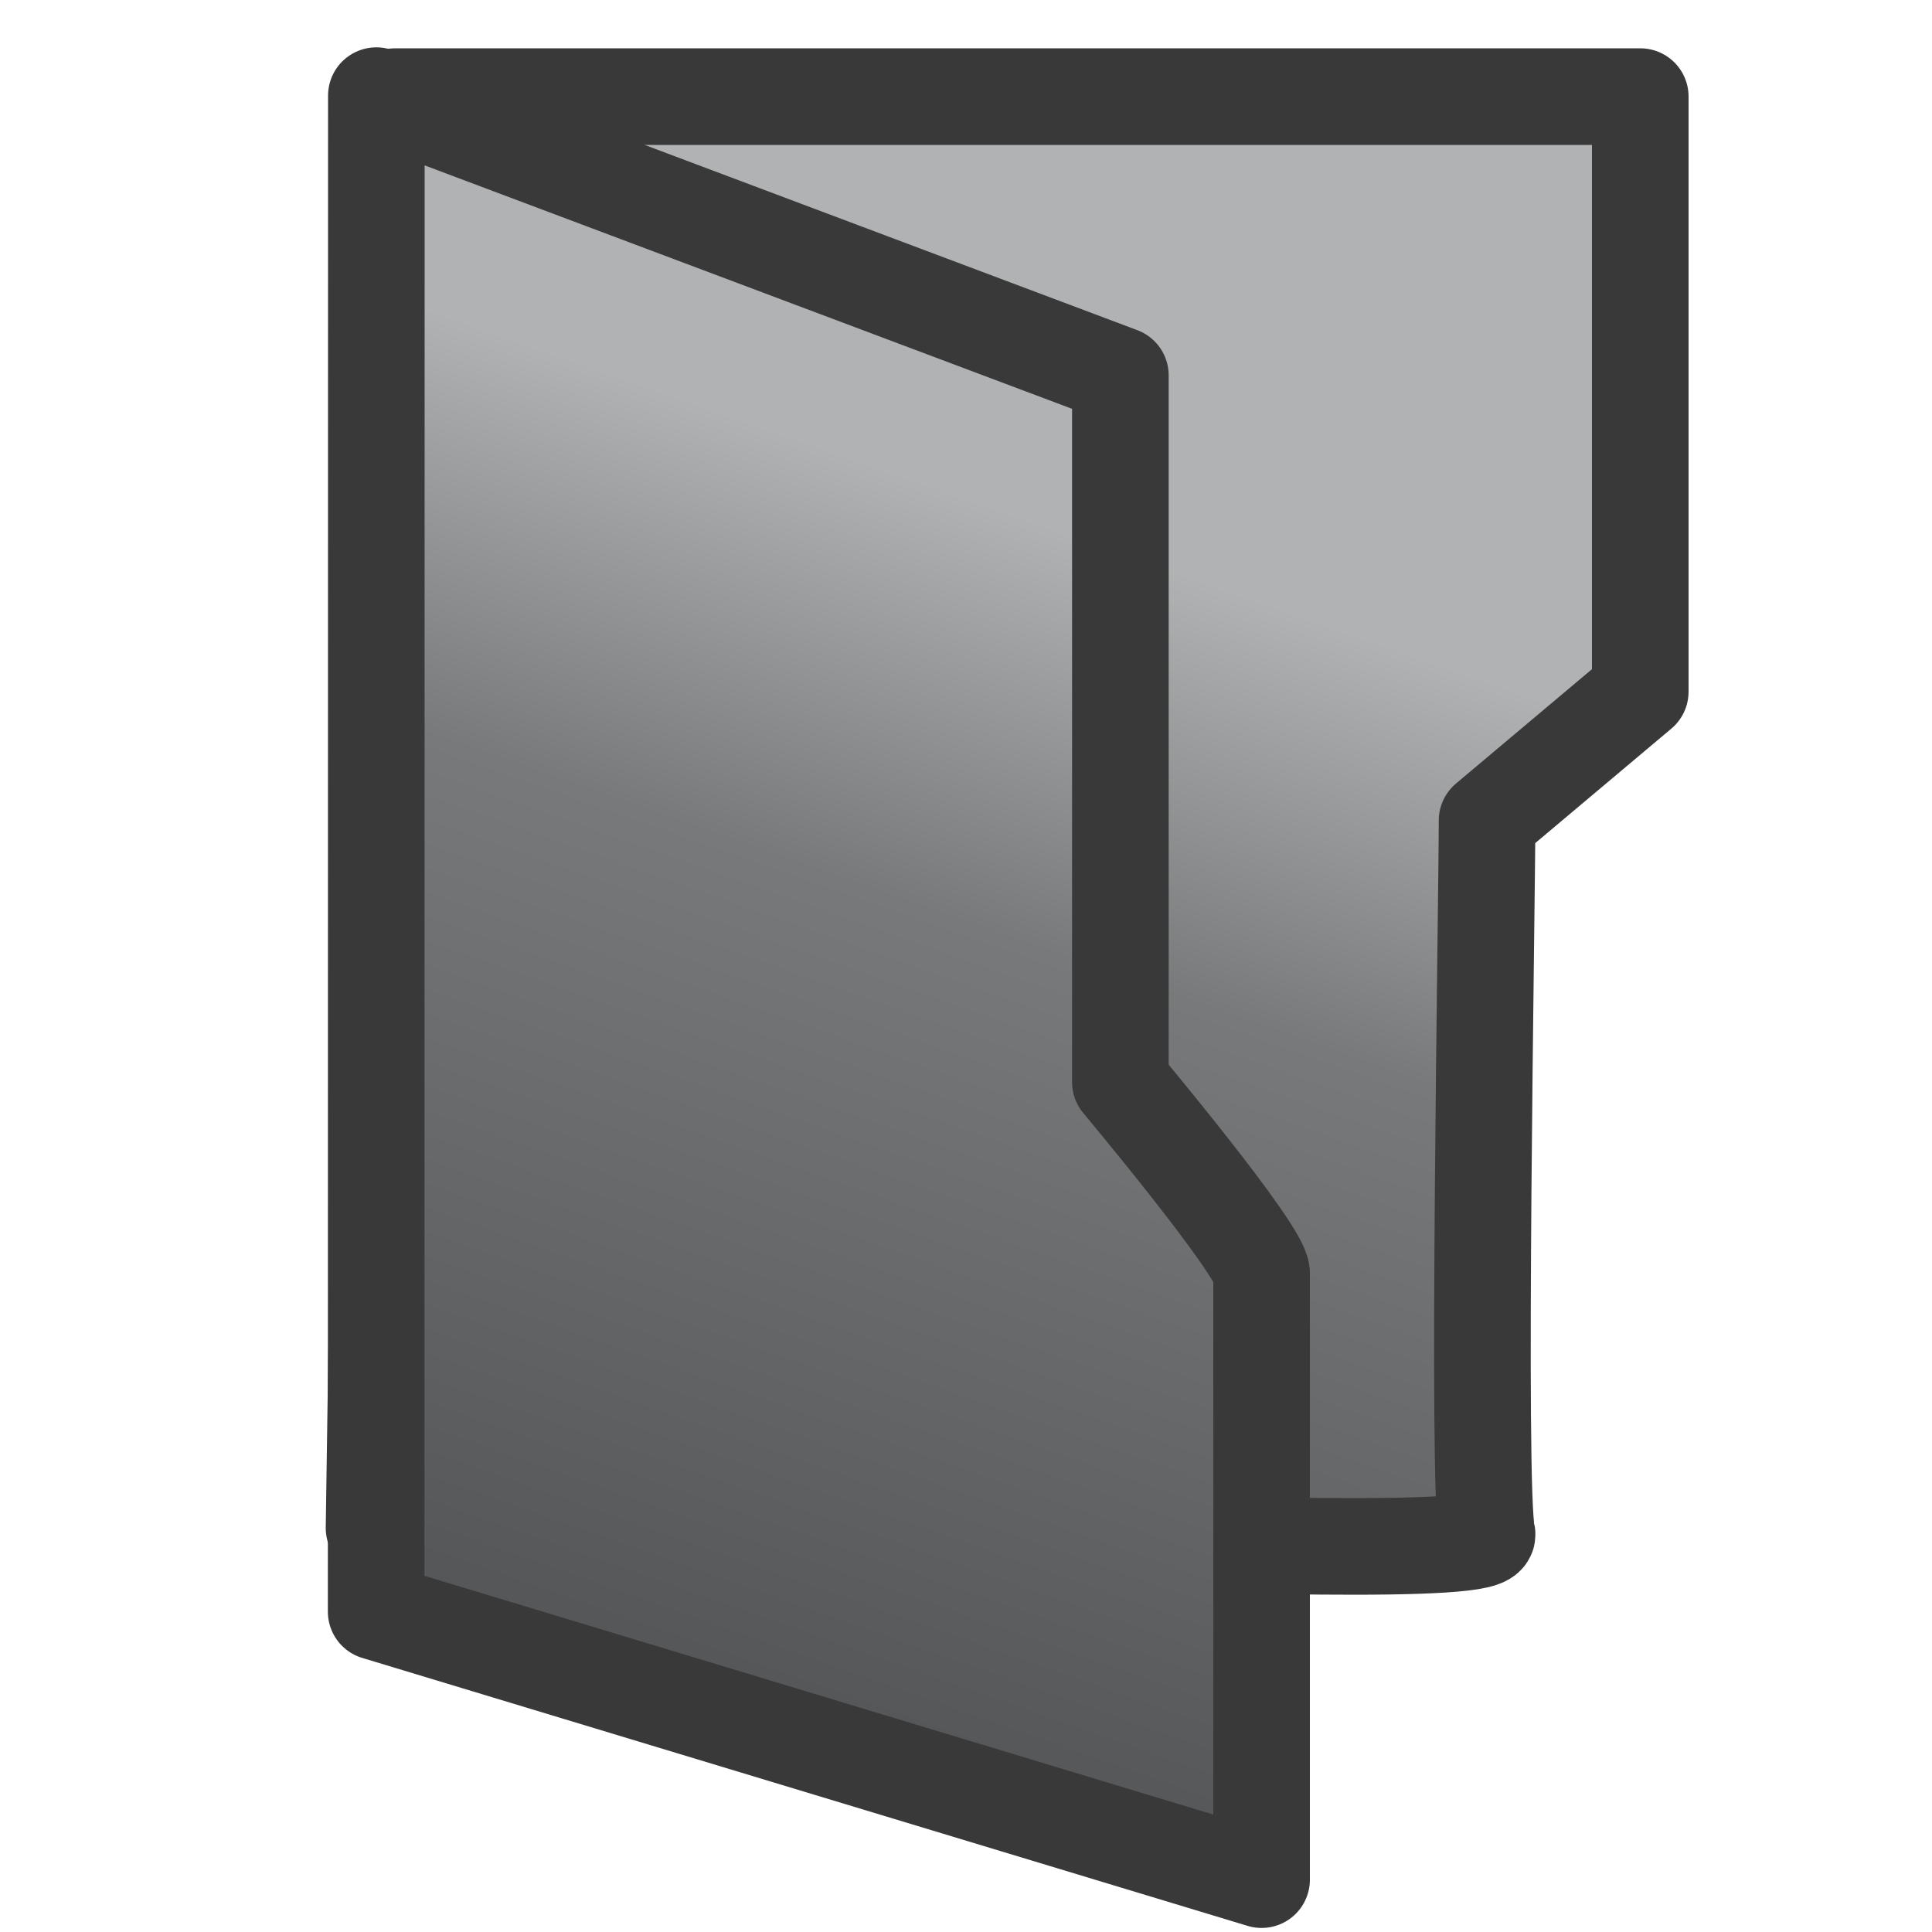
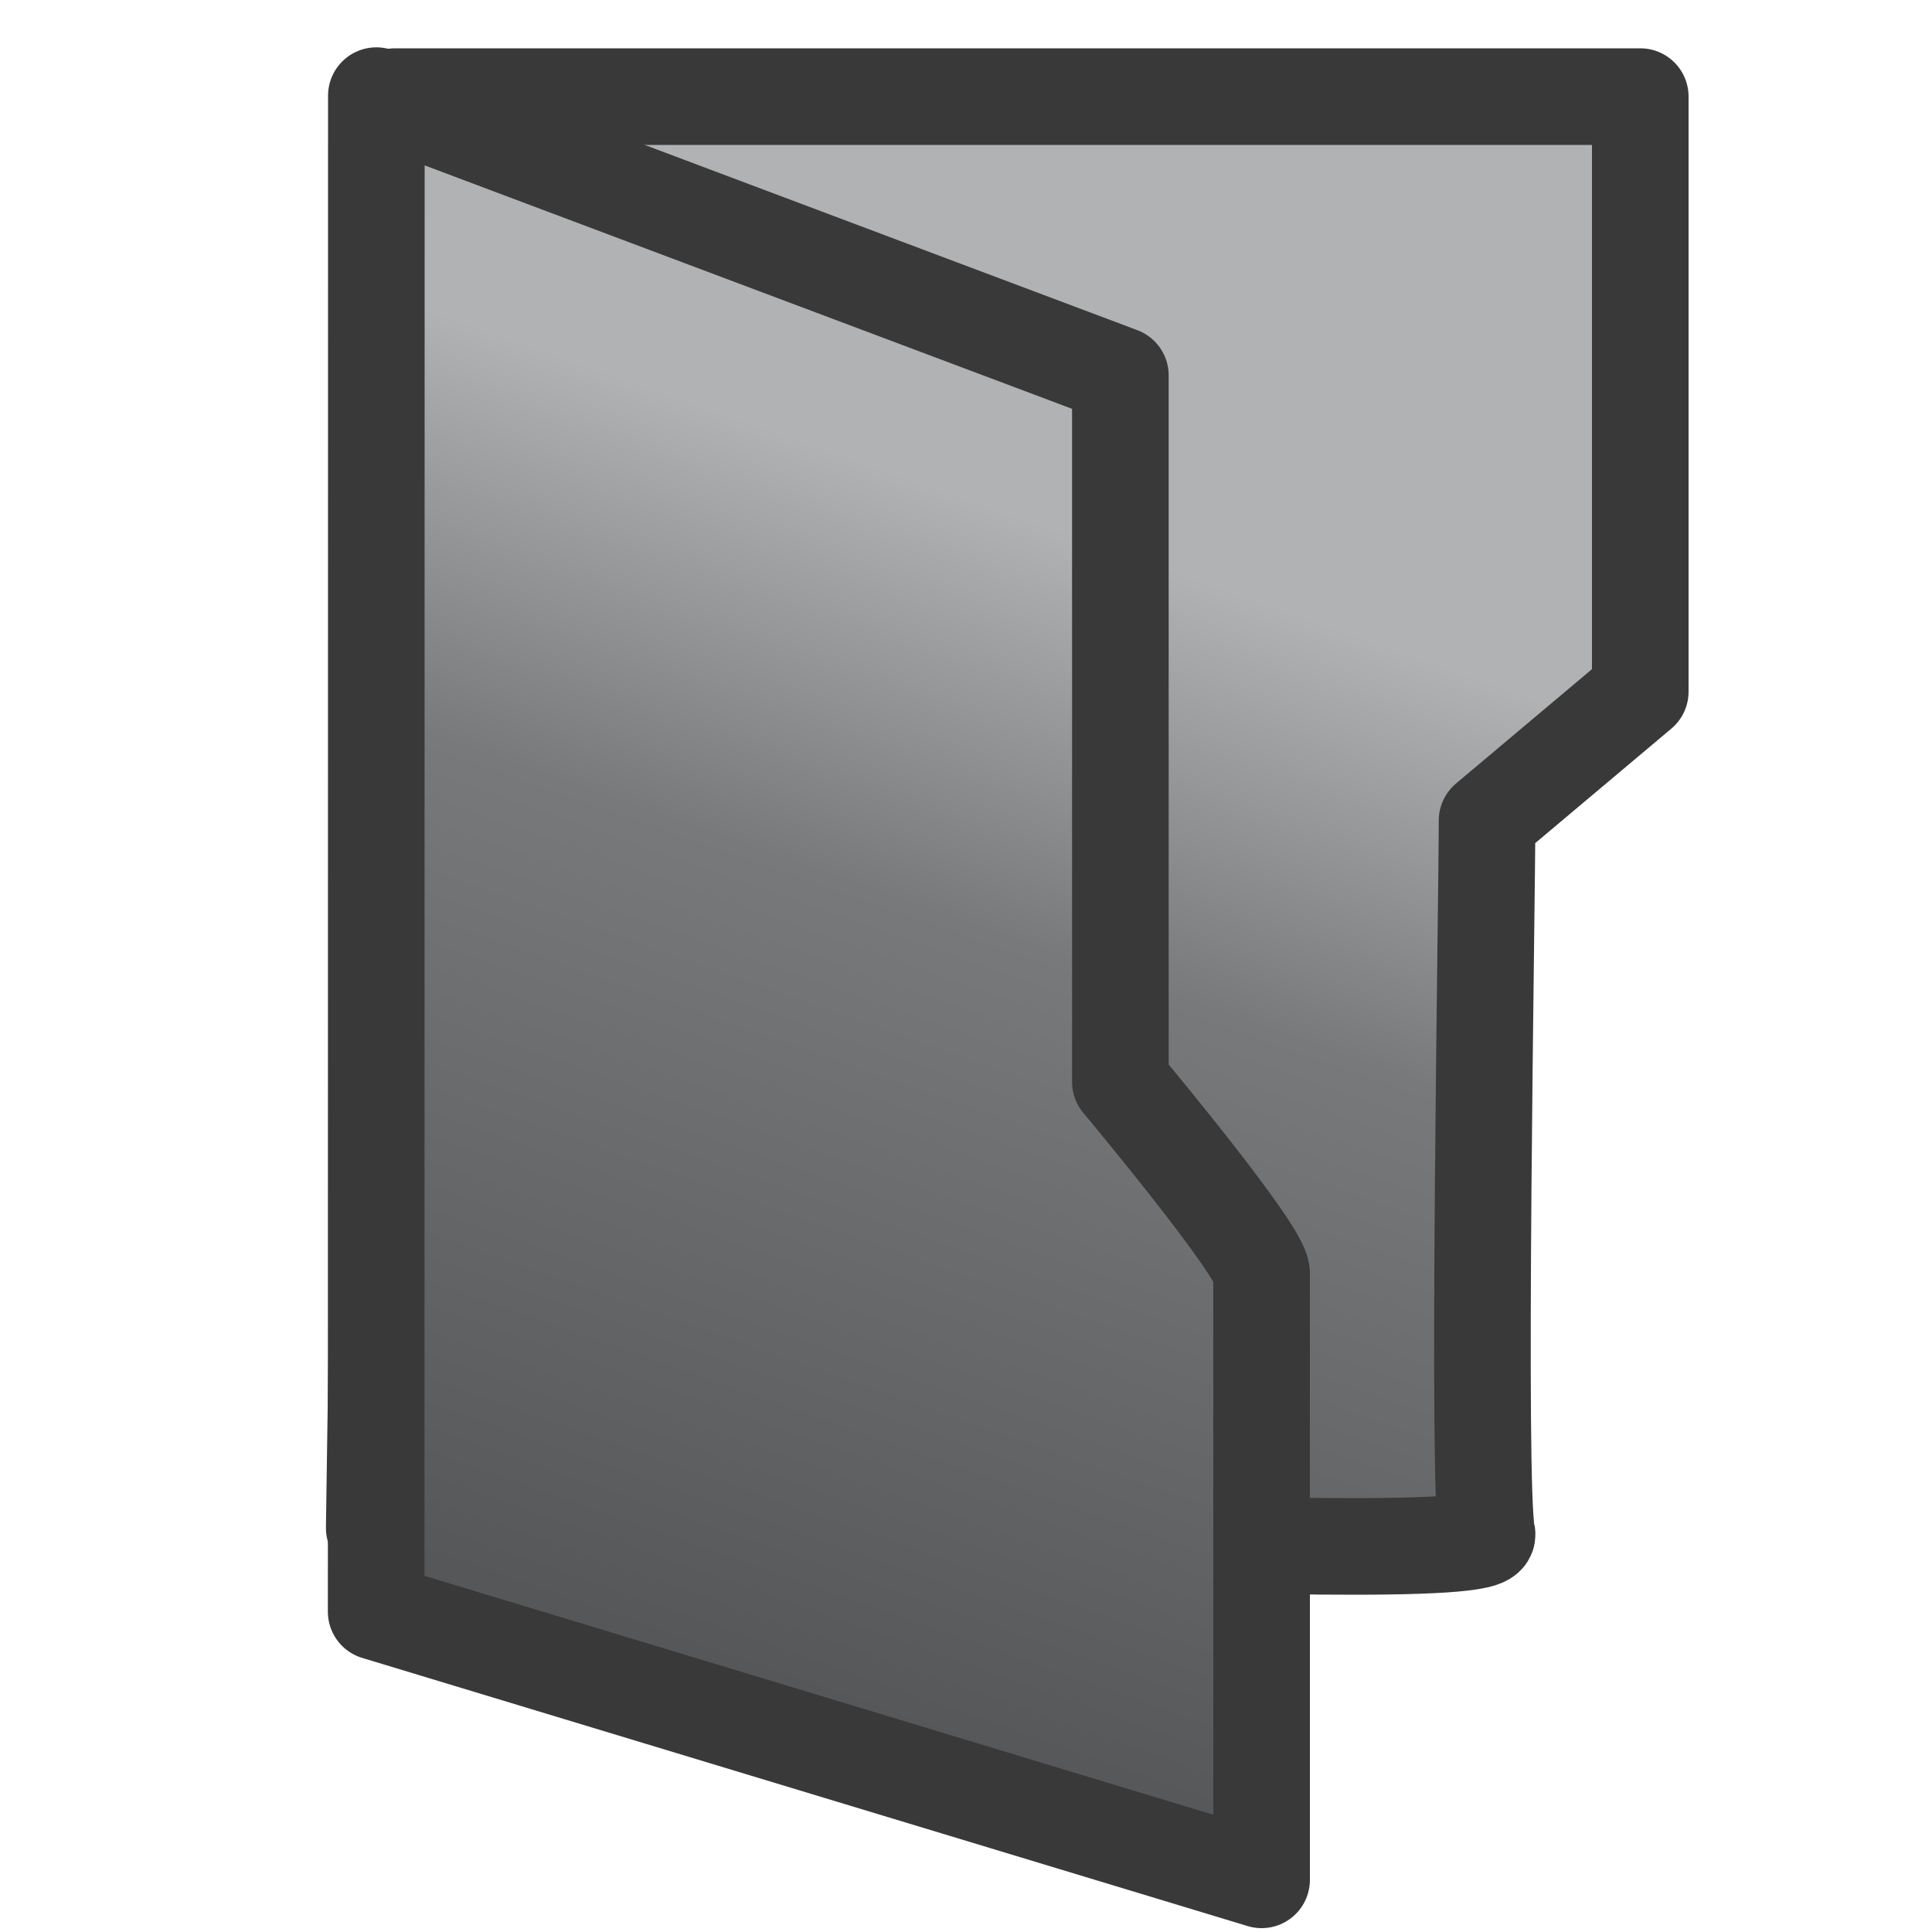
- <svg xmlns="http://www.w3.org/2000/svg" xmlns:xlink="http://www.w3.org/1999/xlink" width="10mm" height="10mm" viewBox="0 0 10 10" version="1.1" id="svg1" xml:space="preserve">
-   <defs id="defs1">
-     <linearGradient id="linearGradient2">
-       <stop style="stop-color:#b0b2b3;stop-opacity:1;" offset="0" id="stop3" />
-       <stop style="stop-color:#77797a;stop-opacity:1;" offset="0.341" id="stop8" />
-       <stop style="stop-color:#565759;stop-opacity:1;" offset="1" id="stop2" />
+ <svg xmlns="http://www.w3.org/2000/svg" xmlns:xlink="http://www.w3.org/1999/xlink" xml:space="preserve" width="10mm" height="10mm" viewBox="0 0 10 10">
+   <defs>
+     <linearGradient id="a">
+       <stop offset="0" style="stop-color:#b0b2b3;stop-opacity:1" />
+       <stop offset=".341" style="stop-color:#77797a;stop-opacity:1" />
+       <stop offset="1" style="stop-color:#565759;stop-opacity:1" />
    </linearGradient>
-     <linearGradient xlink:href="#linearGradient2" id="linearGradient3" x1="5" y1="2.574" x2="2.976" y2="8.339" gradientUnits="userSpaceOnUse" />
-     <linearGradient xlink:href="#b" id="c" x1="8.646" x2="1.453" y1="0.996" y2="6.641" gradientTransform="matrix(0.82124,0,0,1.0053,0.128,-0.8000001)" gradientUnits="userSpaceOnUse" />
-     <linearGradient id="b">
-       <stop offset="0" style="stop-color:#565759;stop-opacity:1" id="stop1" />
-       <stop offset="1" style="stop-color:#b0b2b3;stop-opacity:1" id="stop2-9" />
-     </linearGradient>
-     <linearGradient xlink:href="#b" id="d" x1="11.786" x2="0.829" y1="3.828" y2="7.977" gradientTransform="matrix(0.82751,0,0,1.0051,0.065,0.184)" gradientUnits="userSpaceOnUse" />
-     <linearGradient xlink:href="#b" id="c-7" x1="8.646" x2="1.453" y1="0.996" y2="6.641" gradientTransform="matrix(0.82124,0,0,1.0053,0.128,-0.8)" gradientUnits="userSpaceOnUse" />
-     <linearGradient xlink:href="#b" id="d-2" x1="11.786" x2="0.829" y1="3.828" y2="7.977" gradientTransform="matrix(0.82751,0,0,1.0051,0.065,0.184)" gradientUnits="userSpaceOnUse" />
-     <linearGradient xlink:href="#linearGradient2" id="linearGradient3-2" x1="5" y1="2.574" x2="2.976" y2="8.339" gradientUnits="userSpaceOnUse" gradientTransform="translate(1.697189,0.2448852)" />
+     <linearGradient xlink:href="#a" id="b" x1="5" x2="2.976" y1="2.574" y2="8.339" gradientUnits="userSpaceOnUse" />
  </defs>
-   <g id="layer1">
-     <path style="fill:url(#linearGradient3);fill-opacity:1;stroke:#393939;stroke-width:0.5;stroke-linecap:round;stroke-linejoin:round;stroke-dasharray:none;stroke-opacity:1;paint-order:fill markers stroke;font-variation-settings:normal;opacity:1;vector-effect:none;stroke-miterlimit:4;stroke-dashoffset:0;-inkscape-stroke:none;stop-color:#000000;stop-opacity:1" d="m 2.045,0.5 6.445,0 0,3.08 -0.793,0.667 c 0,0.409 -0.054,3.481 0,3.693 0.054,0.212 -5.728,-0.181 -5.761,-0.031 z" id="path2" />
-     <path style="fill:url(#linearGradient3);stroke:#393939;stroke-width:0.5;stroke-linecap:round;stroke-linejoin:round;stroke-opacity:1;paint-order:fill markers stroke" d="m 1.947,8.342 4.583,1.387 v -3.138 c 0,-0.117 -0.731,-0.99 -0.731,-0.99 V 1.943 L 1.948,0.495 Z" id="path1" />
-   </g>
+   <path d="M2.045.5H8.49v3.08l-.793.667c0 .41-.054 3.481 0 3.693s-5.727-.181-5.76-.031z" style="fill:url(#b);fill-opacity:1;stroke:#393939;stroke-width:.5;stroke-linecap:round;stroke-linejoin:round;stroke-dasharray:none;stroke-opacity:1;paint-order:fill markers stroke;font-variation-settings:normal;opacity:1;vector-effect:none;stroke-miterlimit:4;stroke-dashoffset:0;-inkscape-stroke:none;stop-color:#000;stop-opacity:1" />
+   <path d="M1.947 8.342 6.53 9.73V6.59c0-.117-.731-.99-.731-.99V1.943L1.948.495Z" style="fill:url(#b);stroke:#393939;stroke-width:.5;stroke-linecap:round;stroke-linejoin:round;stroke-opacity:1;paint-order:fill markers stroke" />
</svg>
